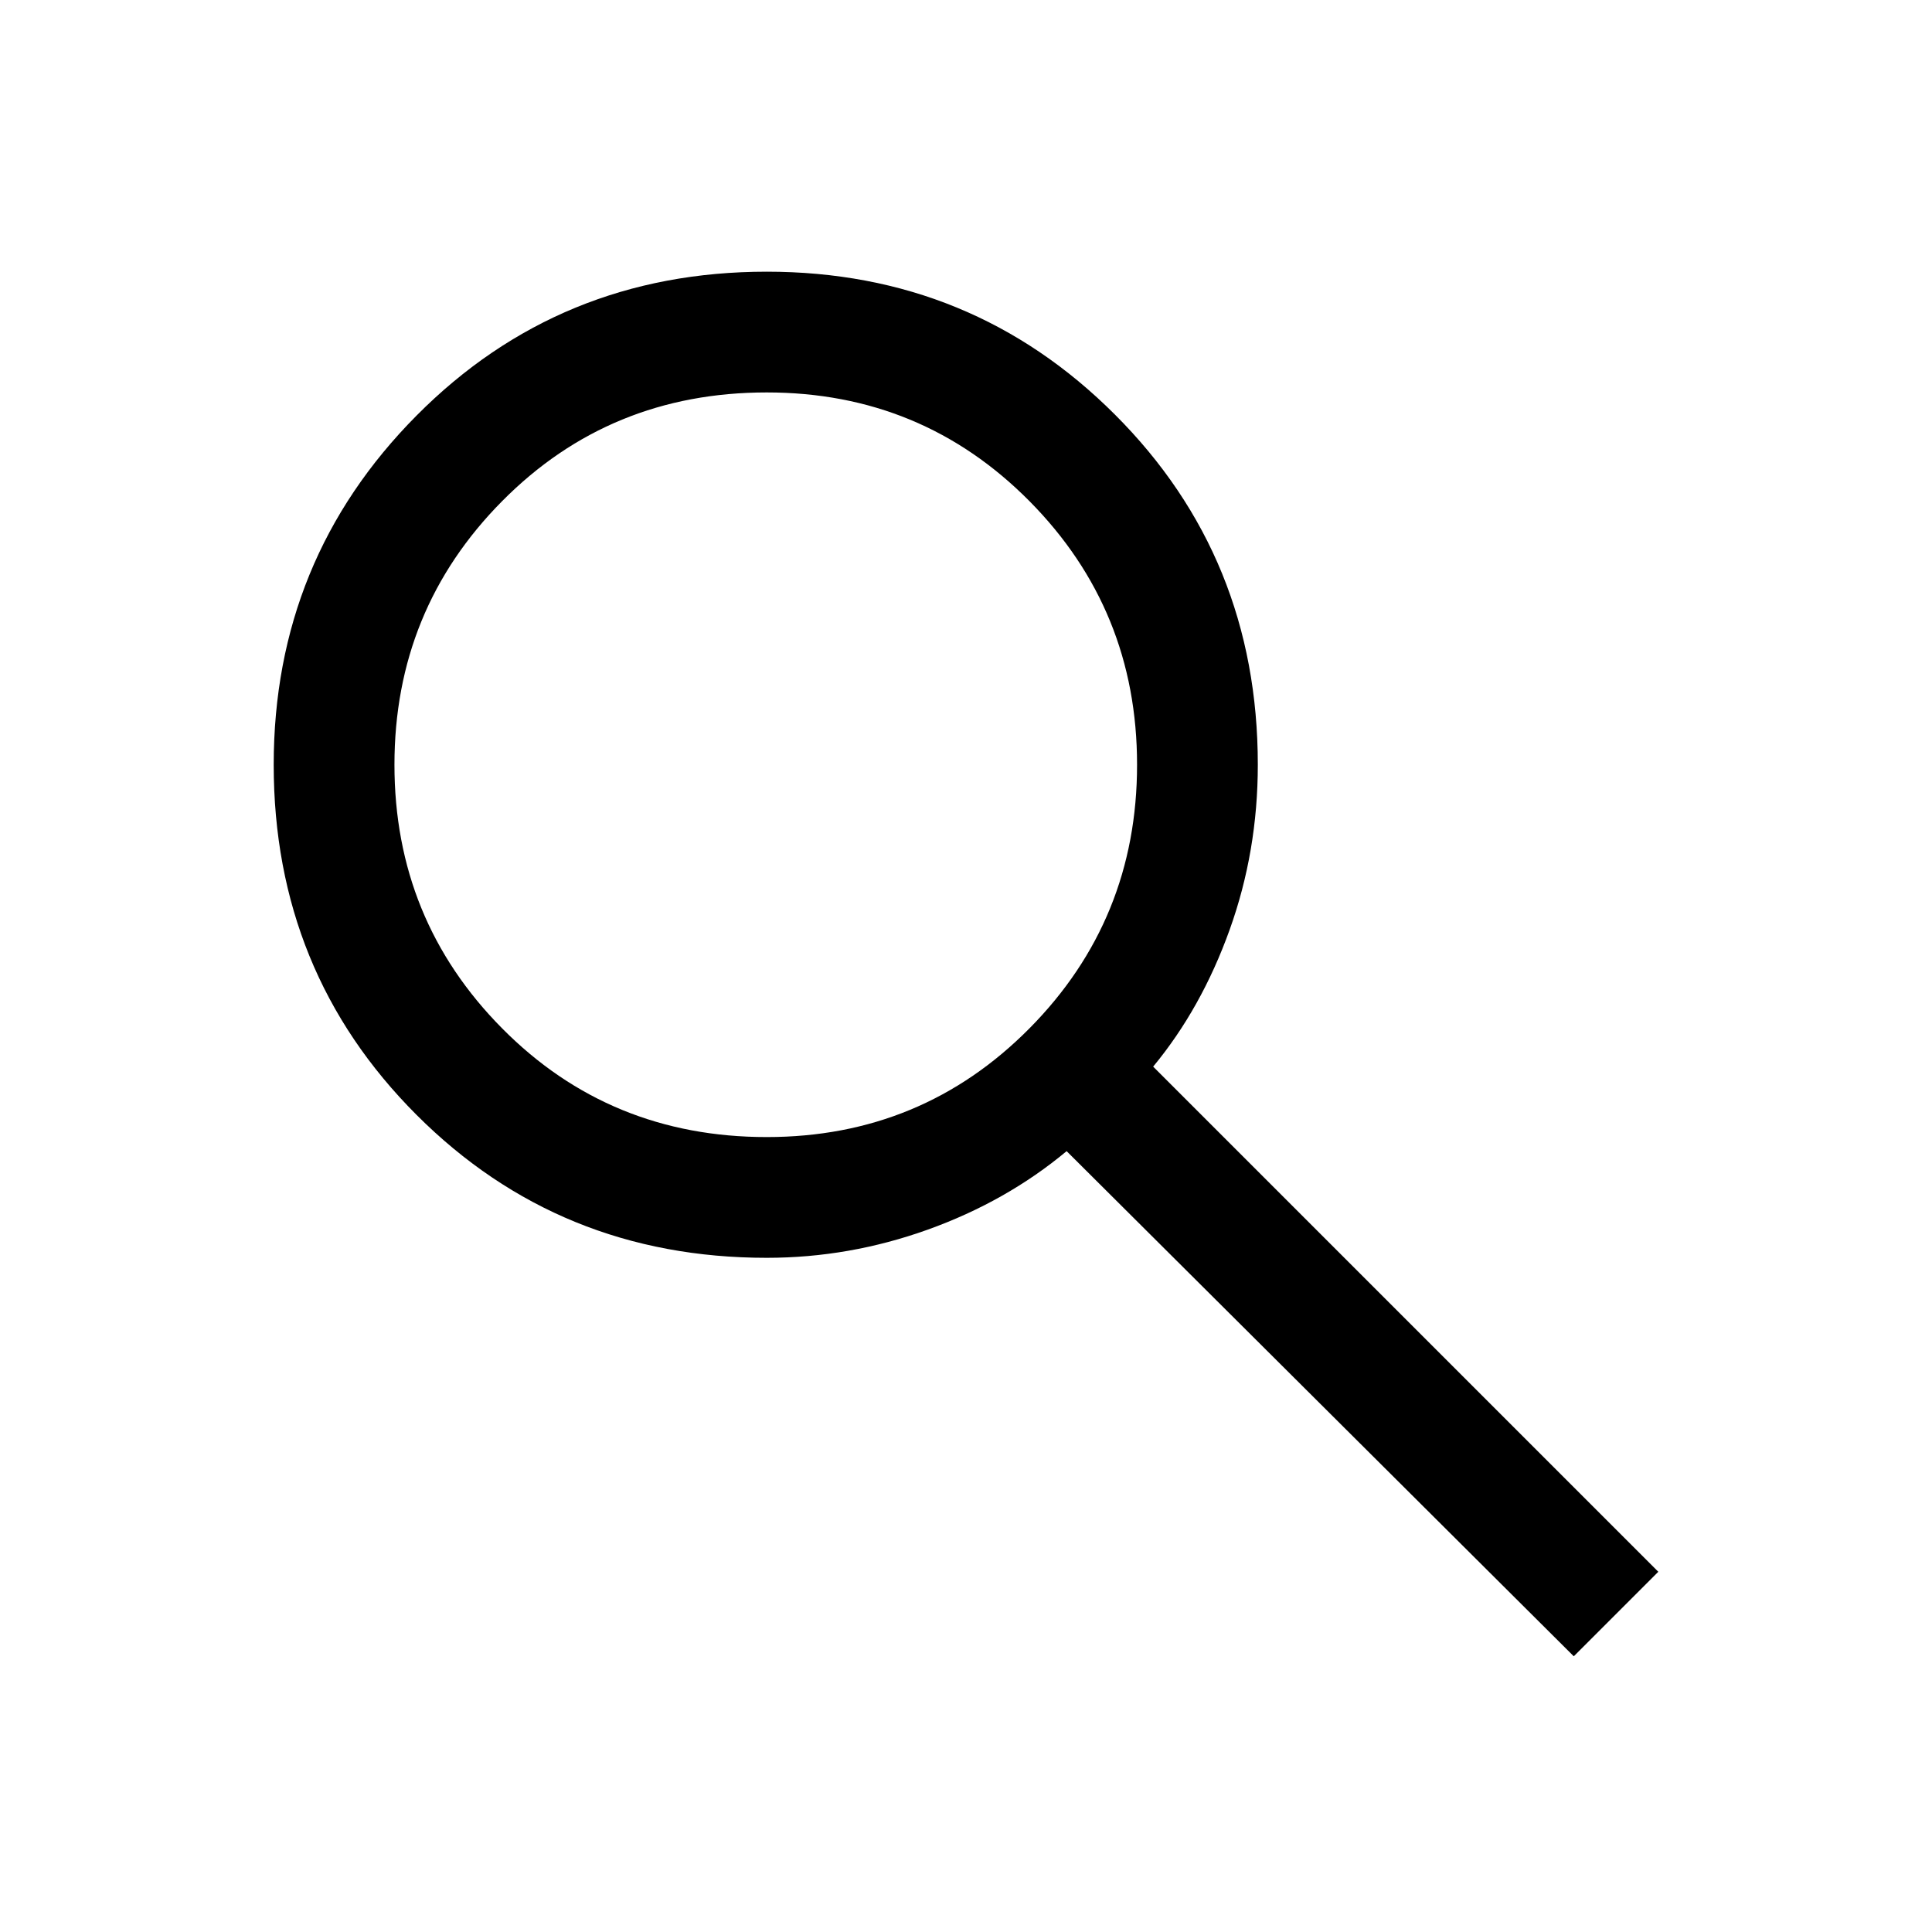
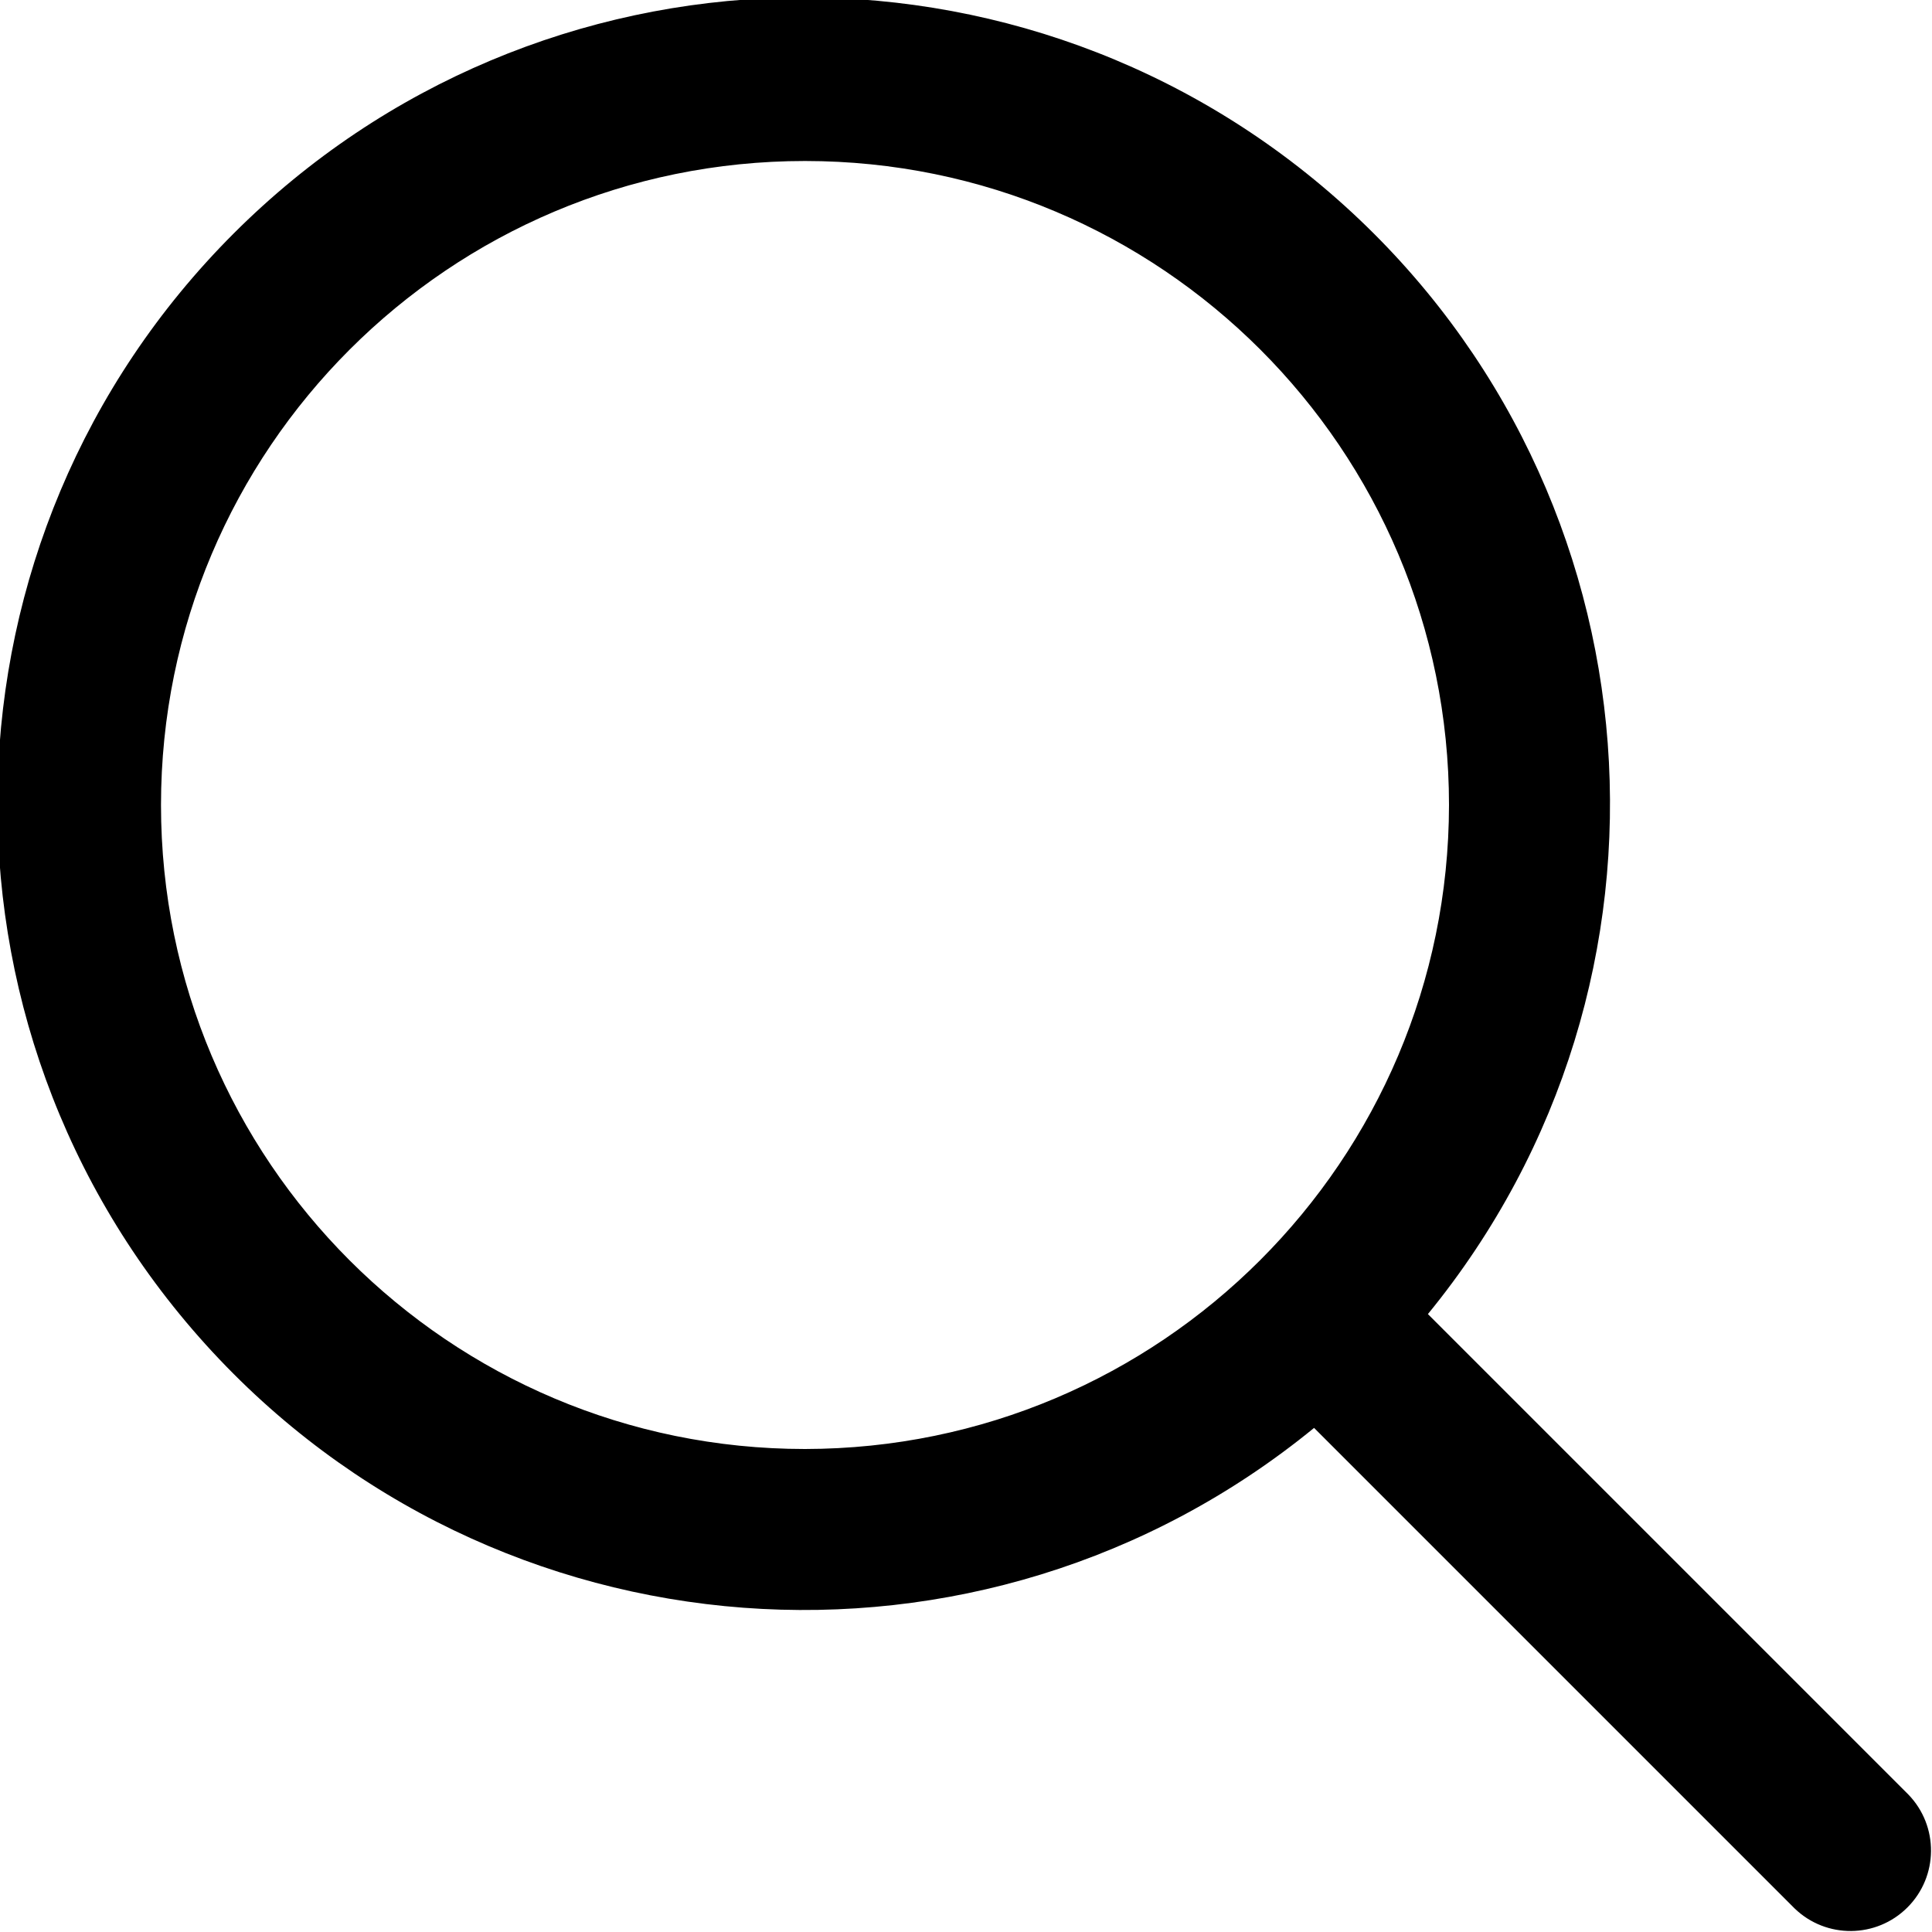
- <svg xmlns="http://www.w3.org/2000/svg" height="24" width="24">
-   <path d="M19.55 20.575 13.25 14.3Q12.5 14.925 11.525 15.275Q10.55 15.625 9.525 15.625Q6.95 15.625 5.175 13.85Q3.4 12.075 3.4 9.5Q3.4 6.95 5.175 5.162Q6.95 3.375 9.525 3.375Q12.075 3.375 13.85 5.15Q15.625 6.925 15.625 9.5Q15.625 10.575 15.275 11.55Q14.925 12.525 14.325 13.25L20.6 19.525ZM9.525 14.125Q11.45 14.125 12.788 12.775Q14.125 11.425 14.125 9.5Q14.125 7.575 12.788 6.225Q11.45 4.875 9.525 4.875Q7.575 4.875 6.238 6.225Q4.9 7.575 4.9 9.5Q4.9 11.425 6.238 12.775Q7.575 14.125 9.525 14.125Z" />
+ <svg xmlns="http://www.w3.org/2000/svg" id="Outline" viewBox="0 0 24 24" width="512" height="512">
+   <path d="M23.707,22.293l-5.969-5.969a10.016,10.016,0,1,0-1.414,1.414l5.969,5.969a1,1,0,0,0,1.414-1.414ZM10,18a8,8,0,1,1,8-8A8.009,8.009,0,0,1,10,18Z" />
</svg>
